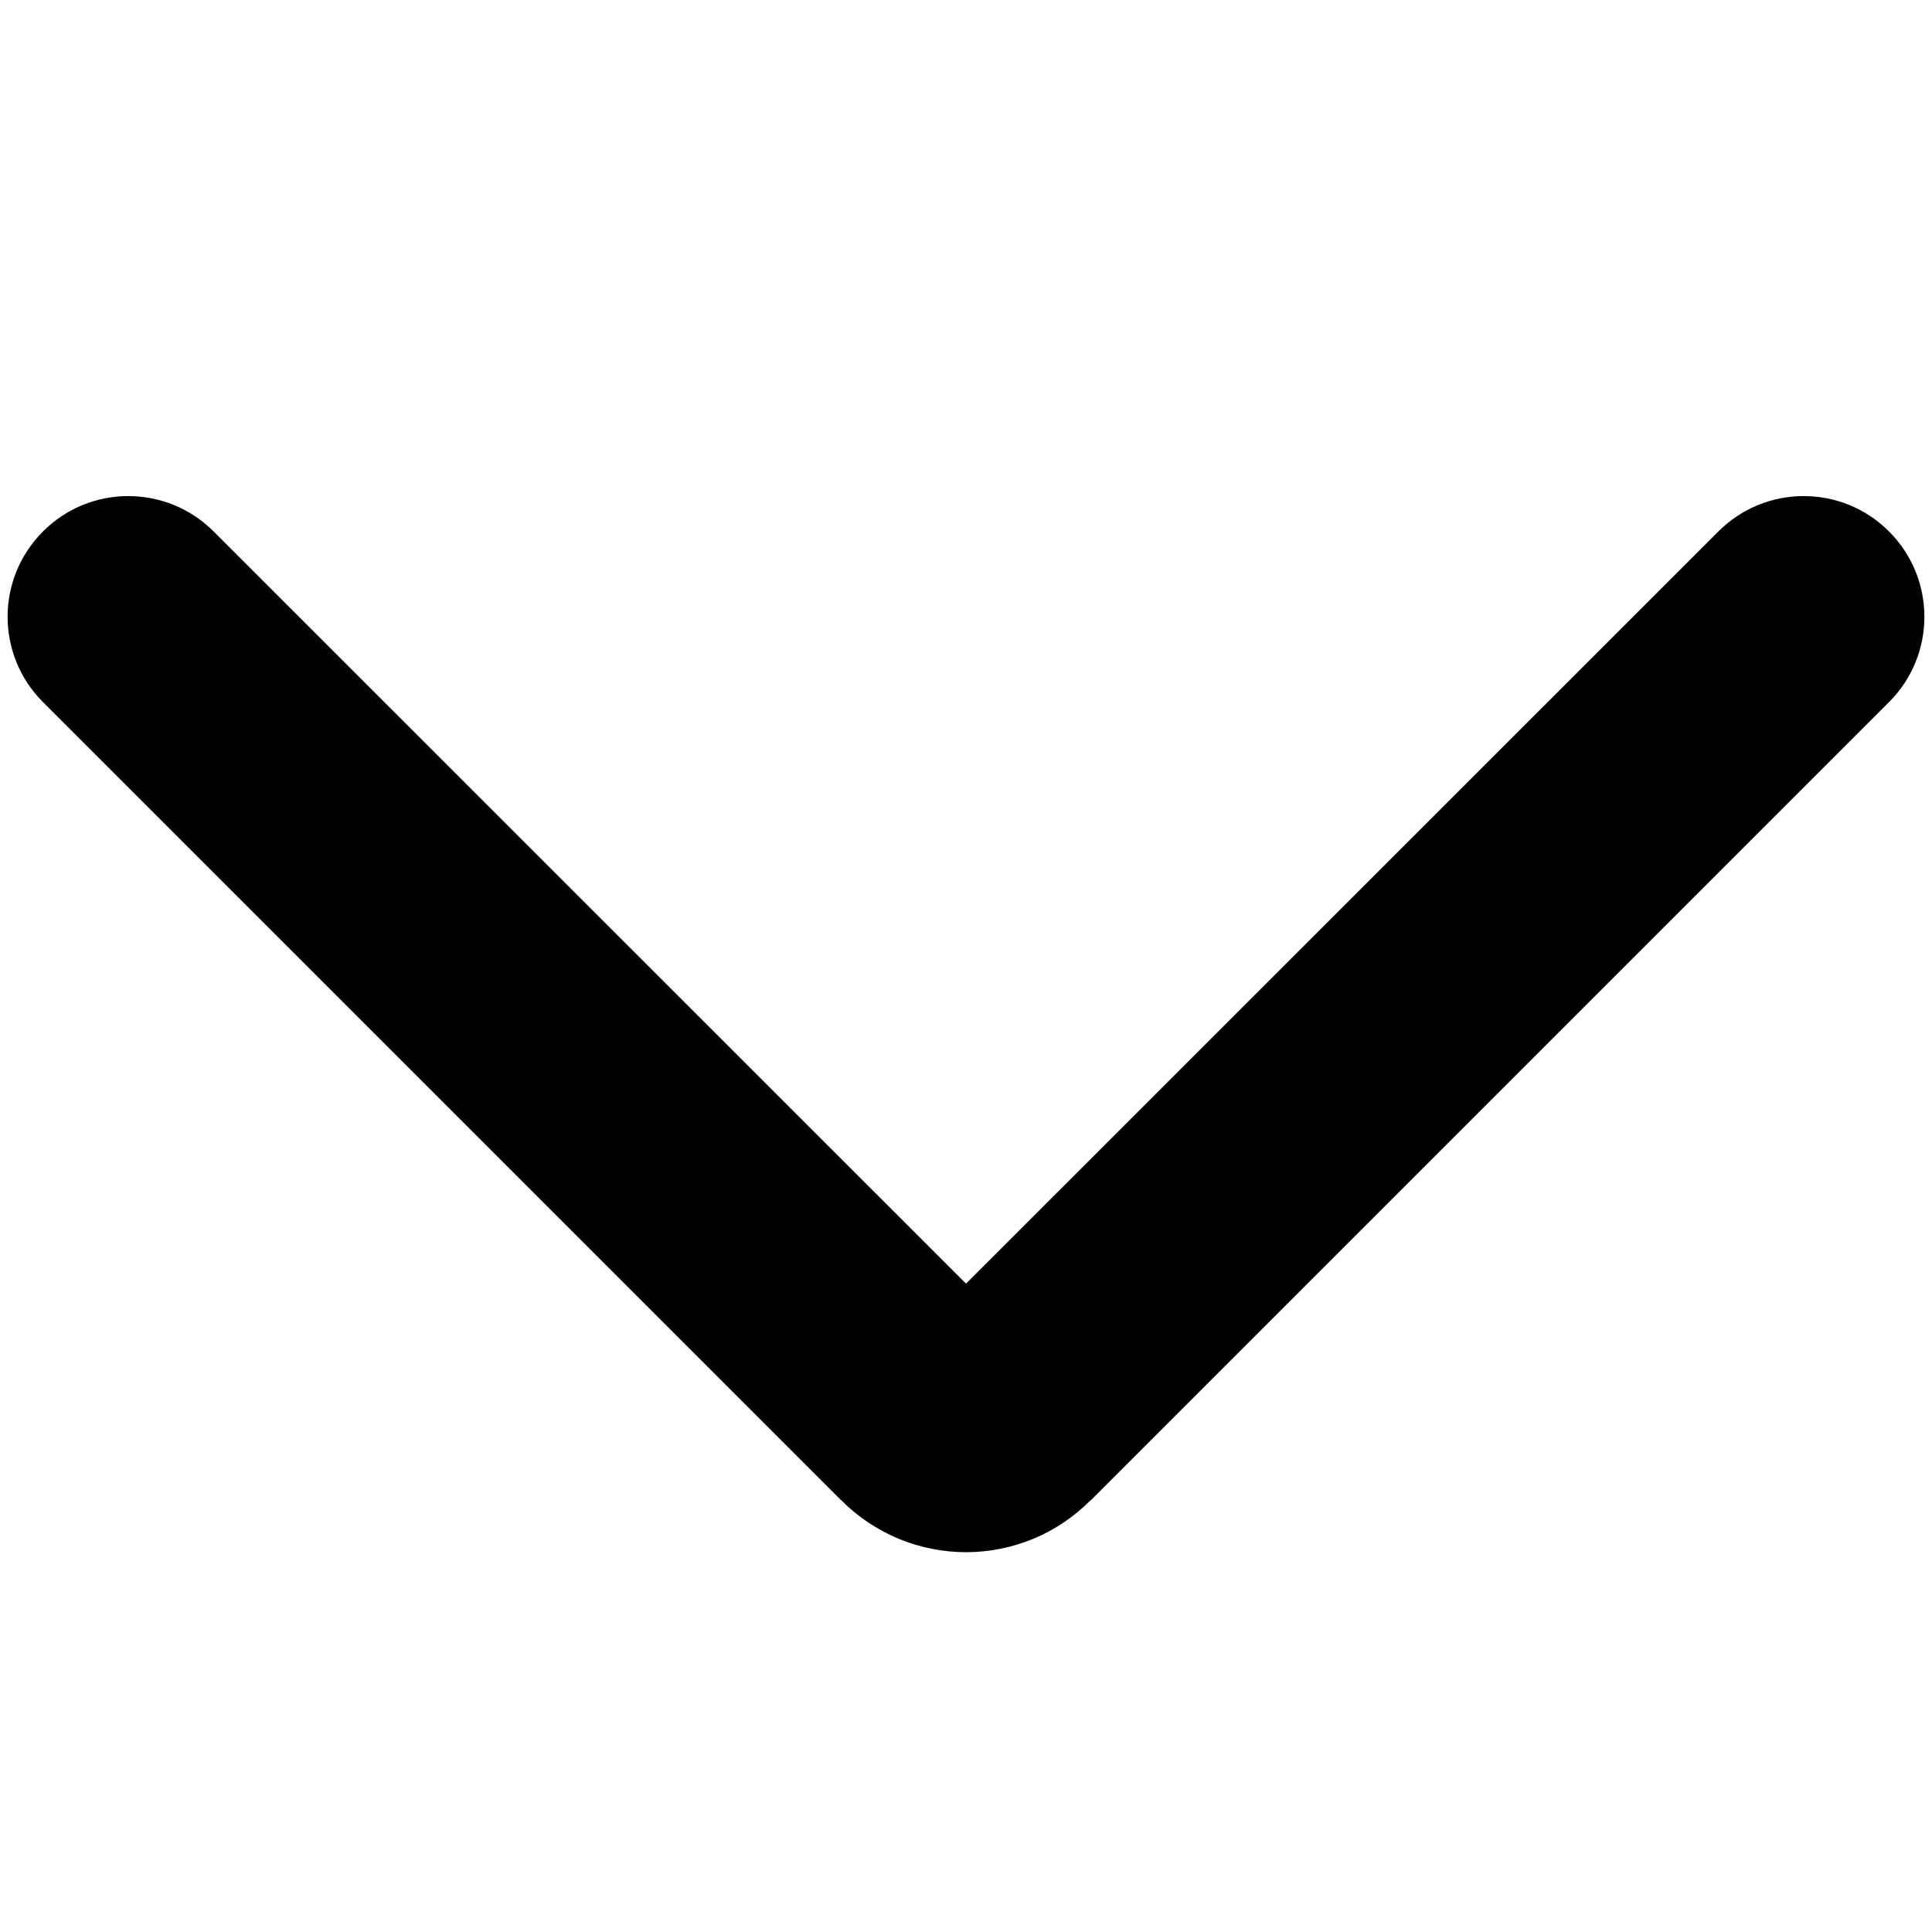
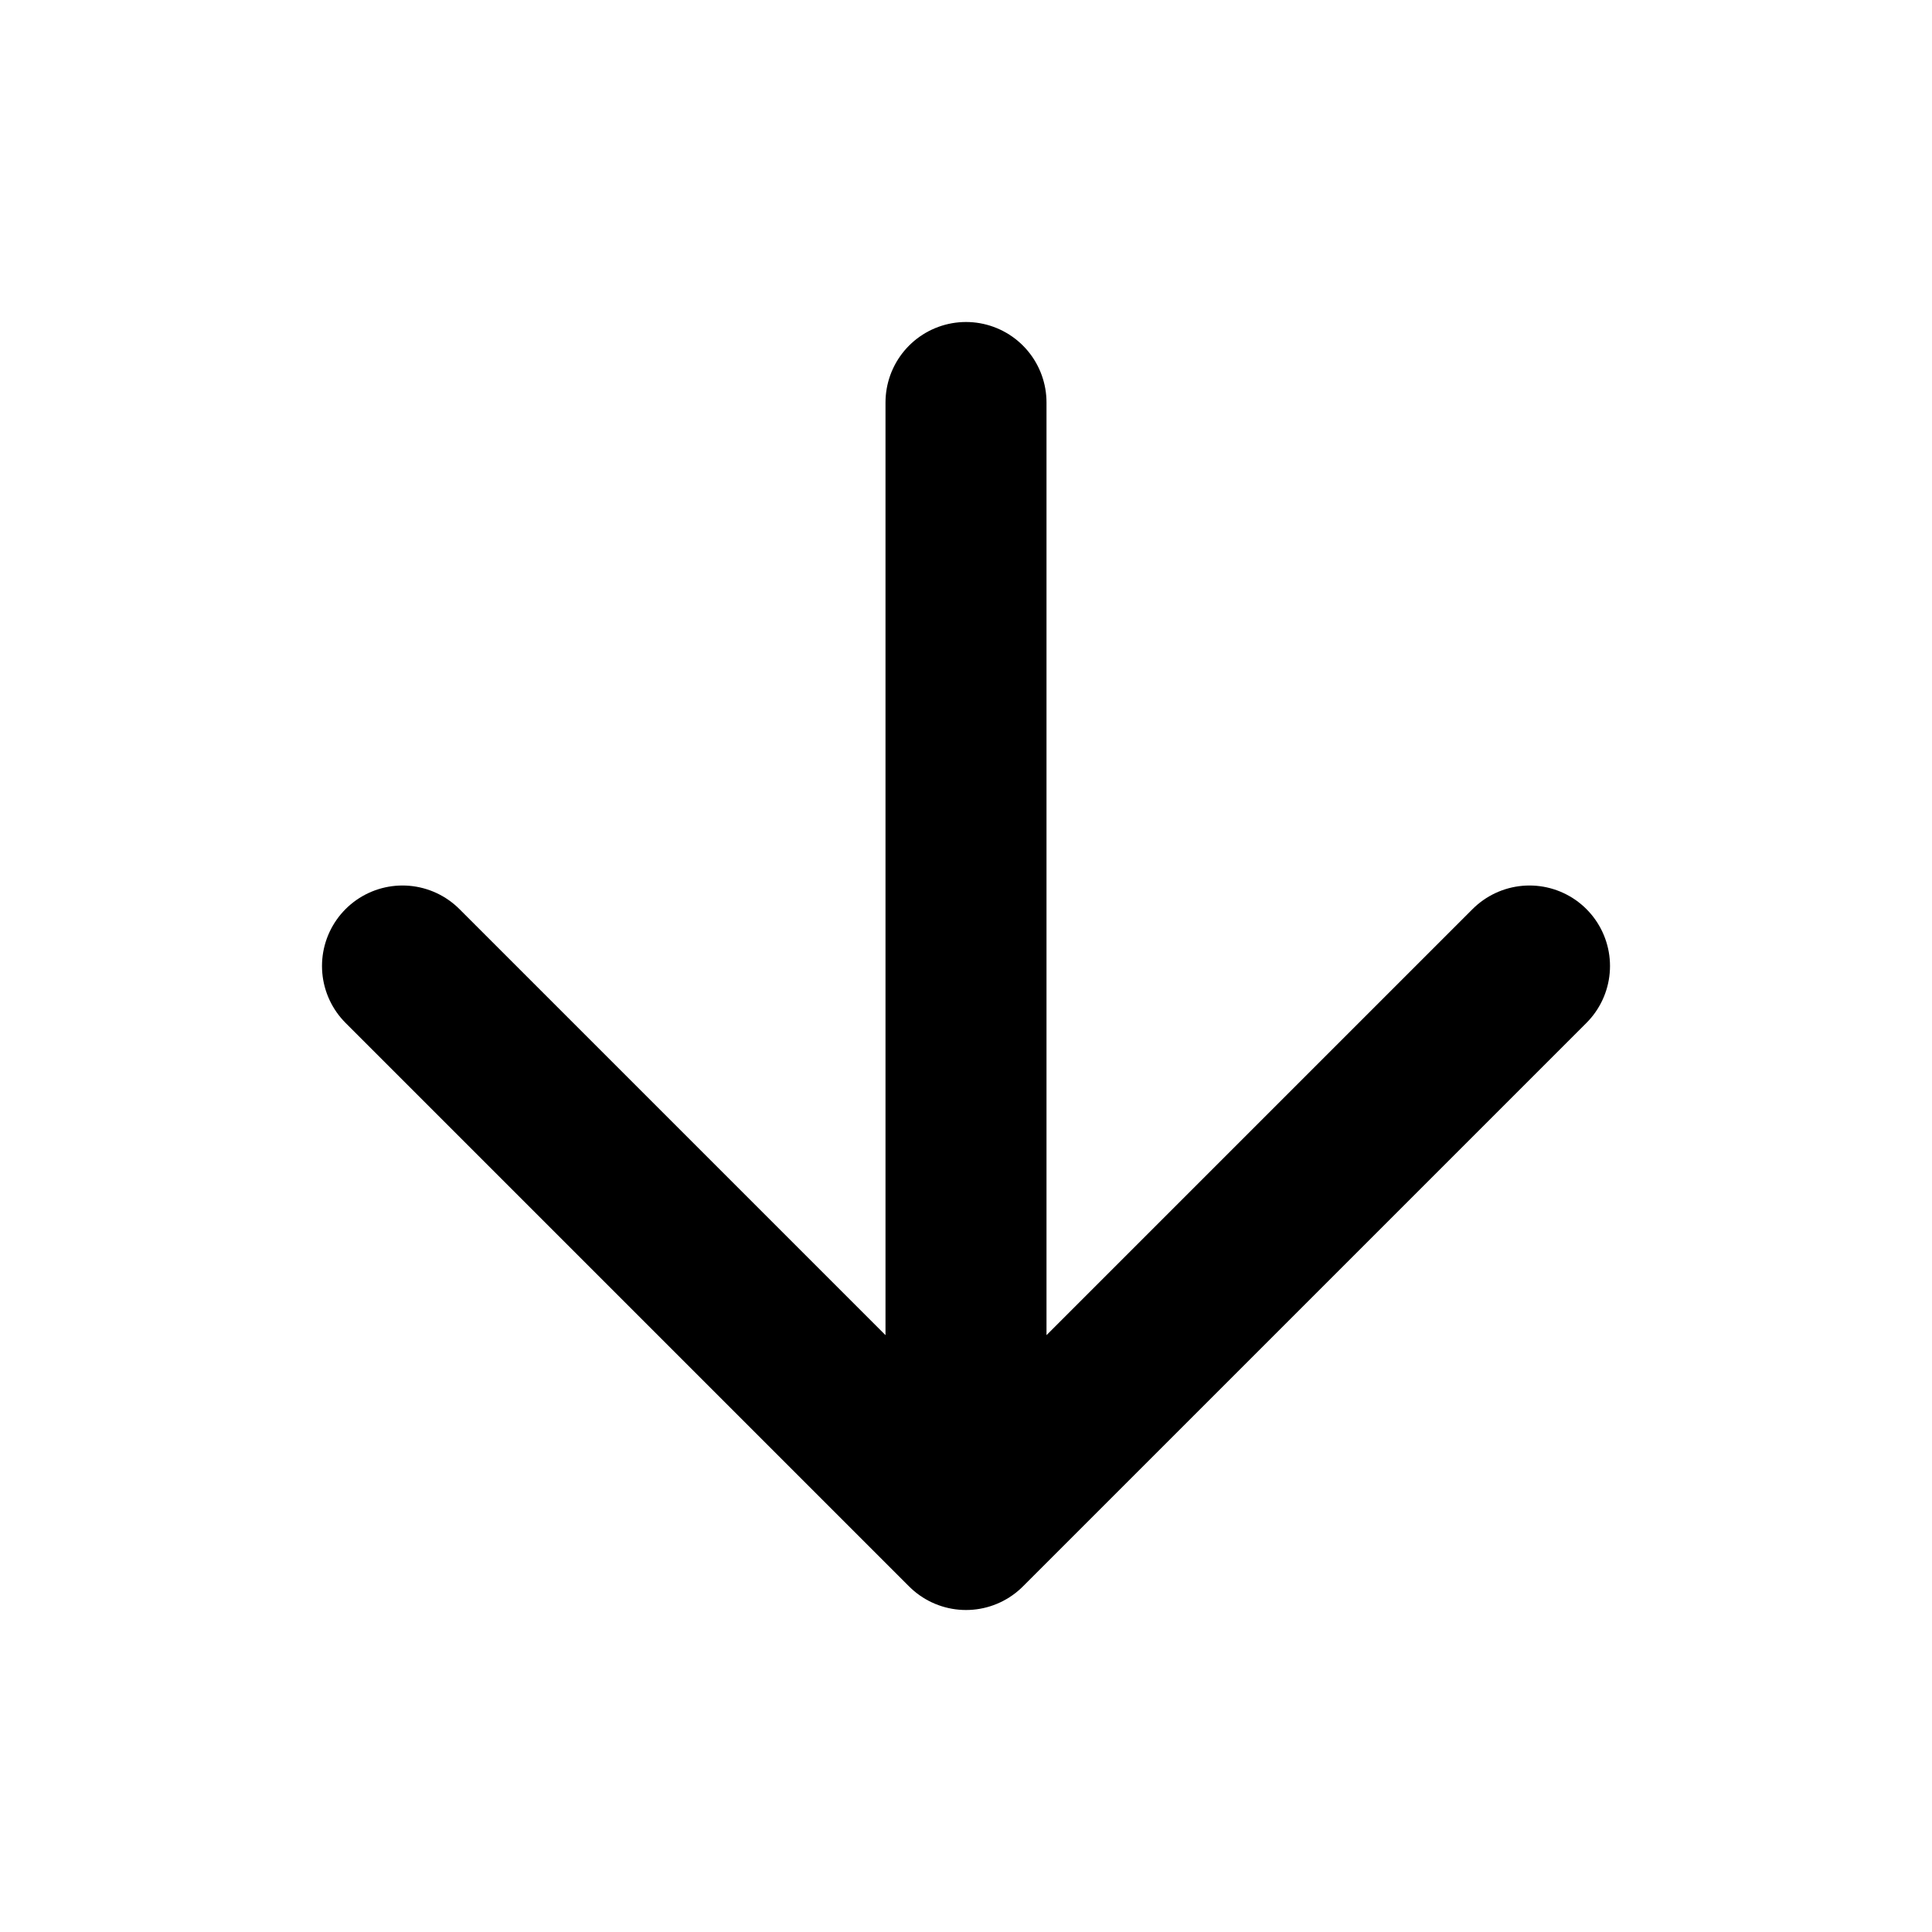
- <svg xmlns="http://www.w3.org/2000/svg" viewBox="0 0 12 12" fill="none">
-   <path d="M10.673 3.301C10.966 3.008 11.441 3.008 11.733 3.301C12.026 3.594 12.026 4.068 11.733 4.361L6.775 9.319L6.774 9.318C6.673 9.42 6.552 9.502 6.42 9.557C6.287 9.612 6.144 9.641 6 9.641C5.856 9.641 5.713 9.612 5.58 9.557C5.447 9.501 5.326 9.42 5.225 9.318V9.319L0.267 4.361C-0.026 4.068 -0.026 3.594 0.267 3.301C0.559 3.008 1.034 3.008 1.327 3.301L6 7.973L10.673 3.301Z" fill="currentColor" />
+ <svg xmlns="http://www.w3.org/2000/svg" width="24" height="24" viewBox="0 0 24 24" fill="none">
+   <path d="M12 5V19M12 19L19 12M12 19L5 12" stroke="currentColor" stroke-width="2" stroke-linecap="round" stroke-linejoin="round" />
</svg>
